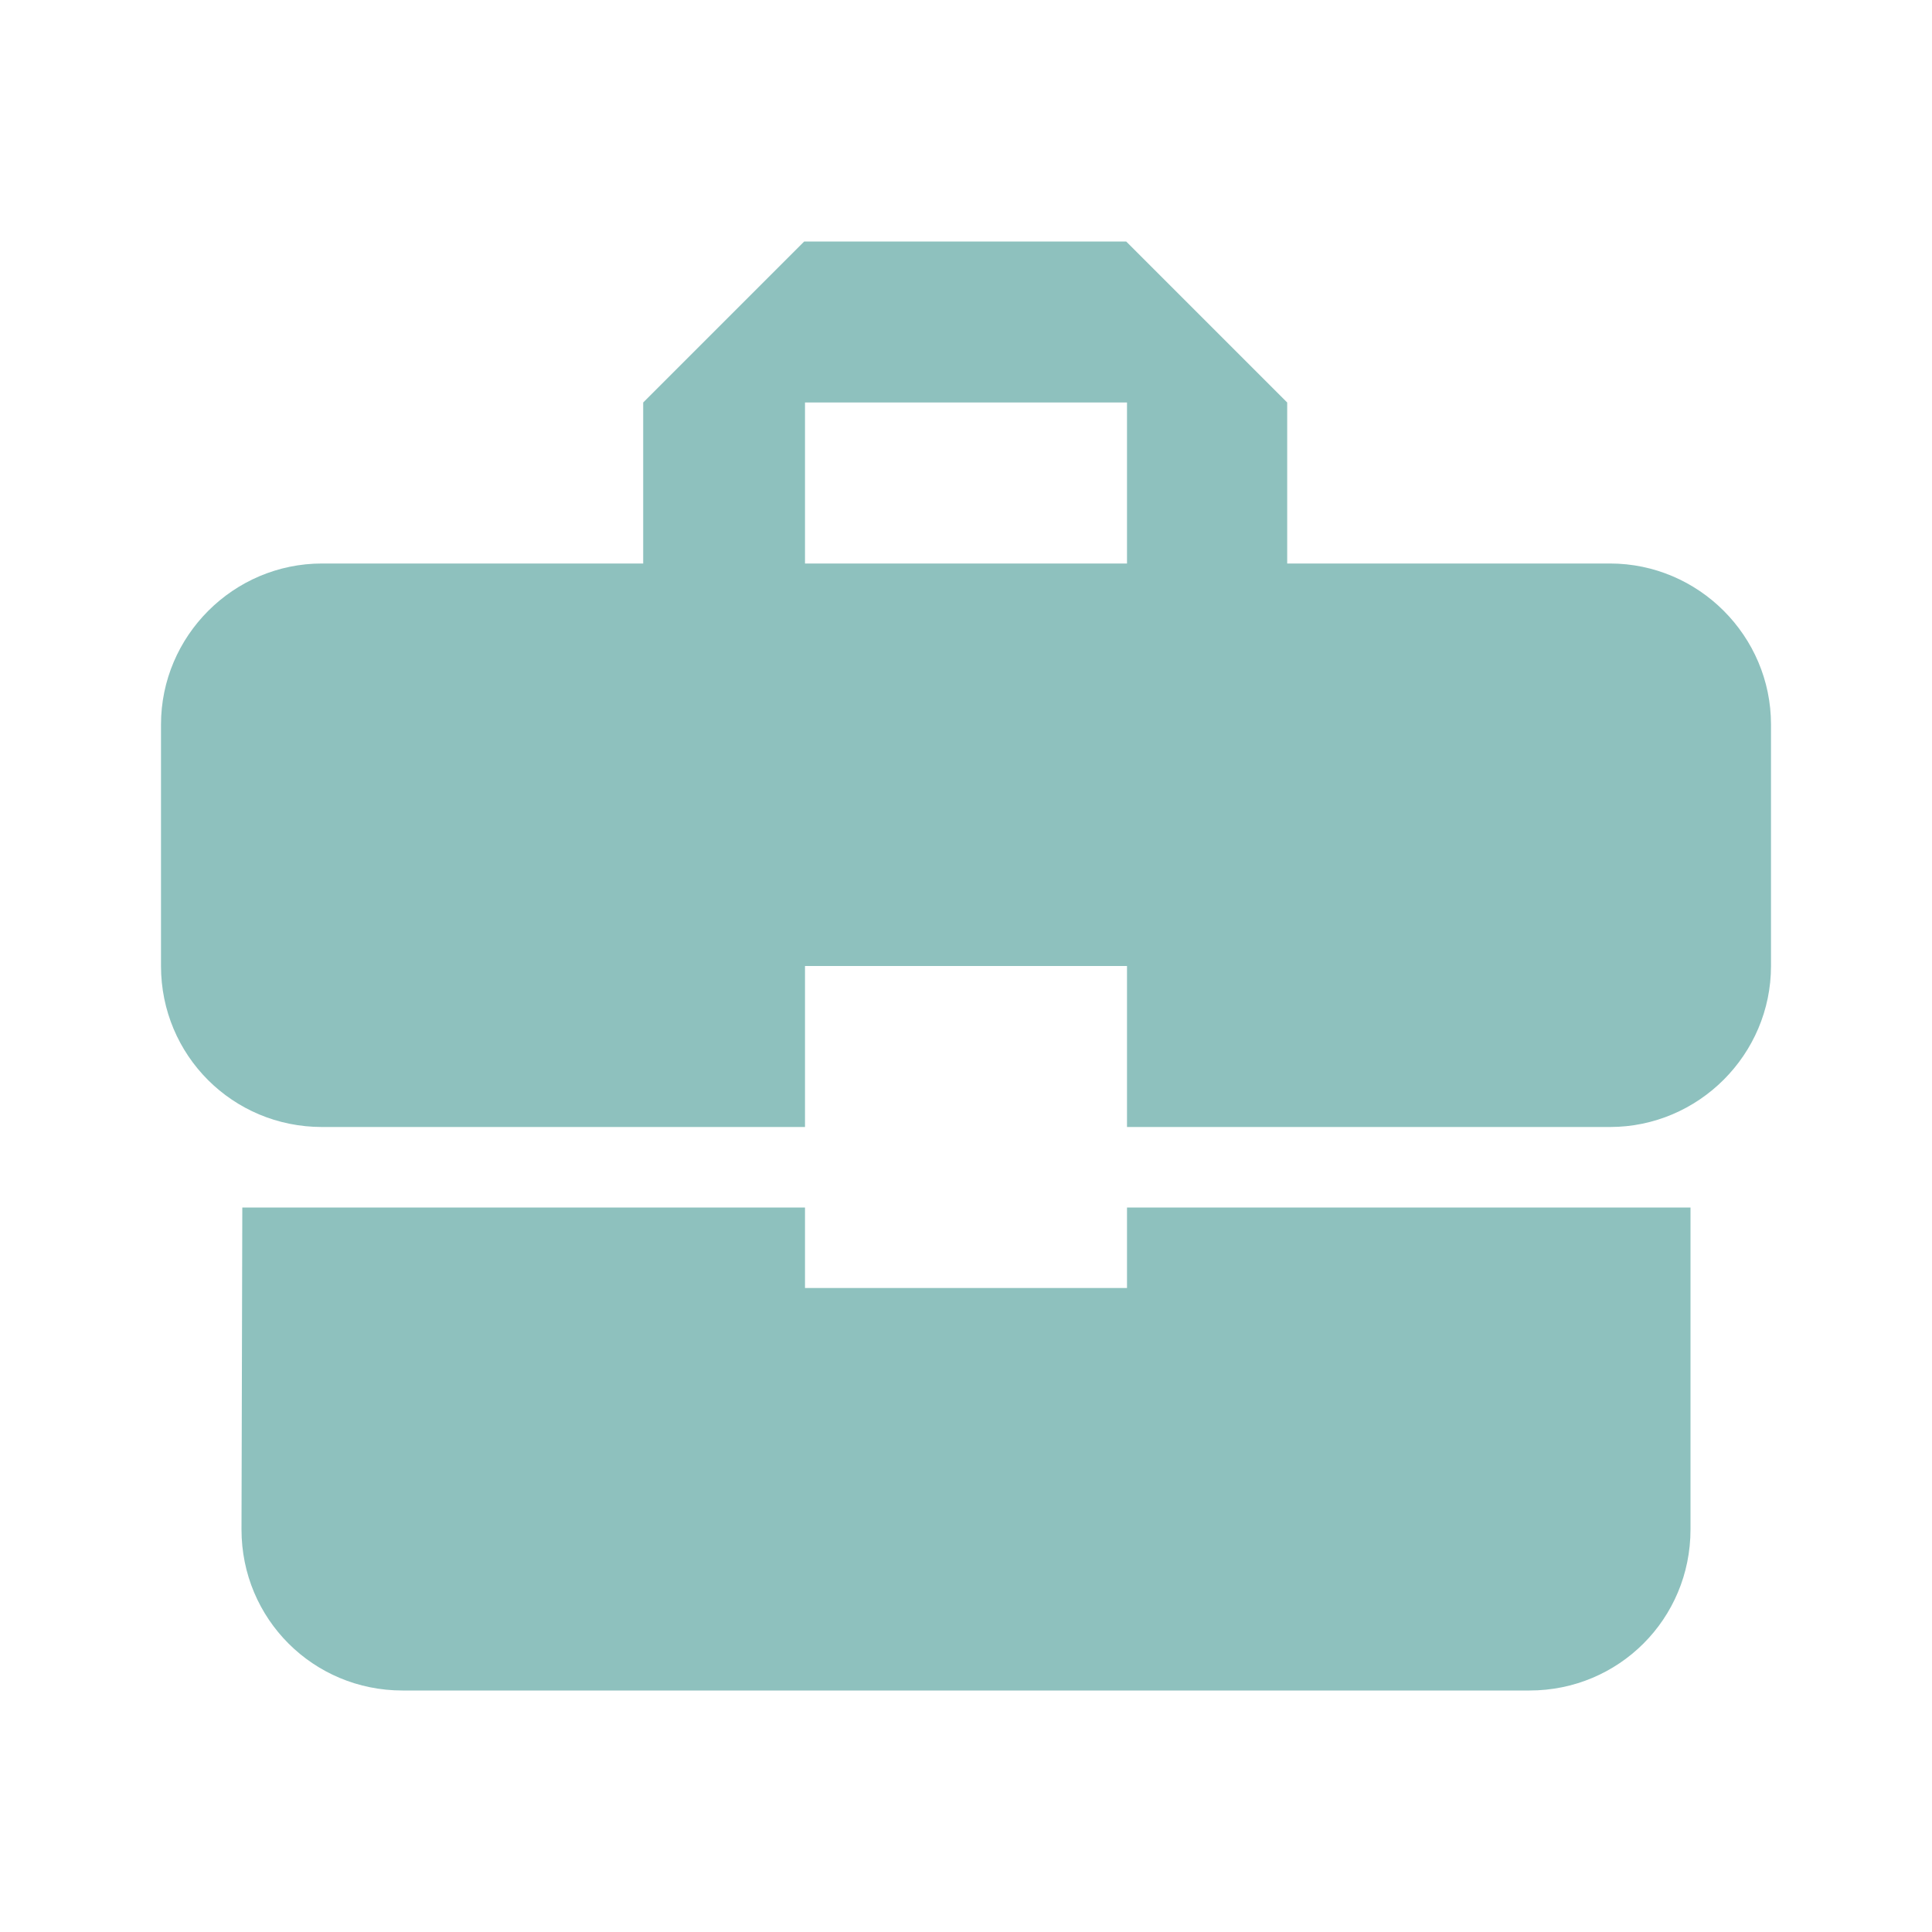
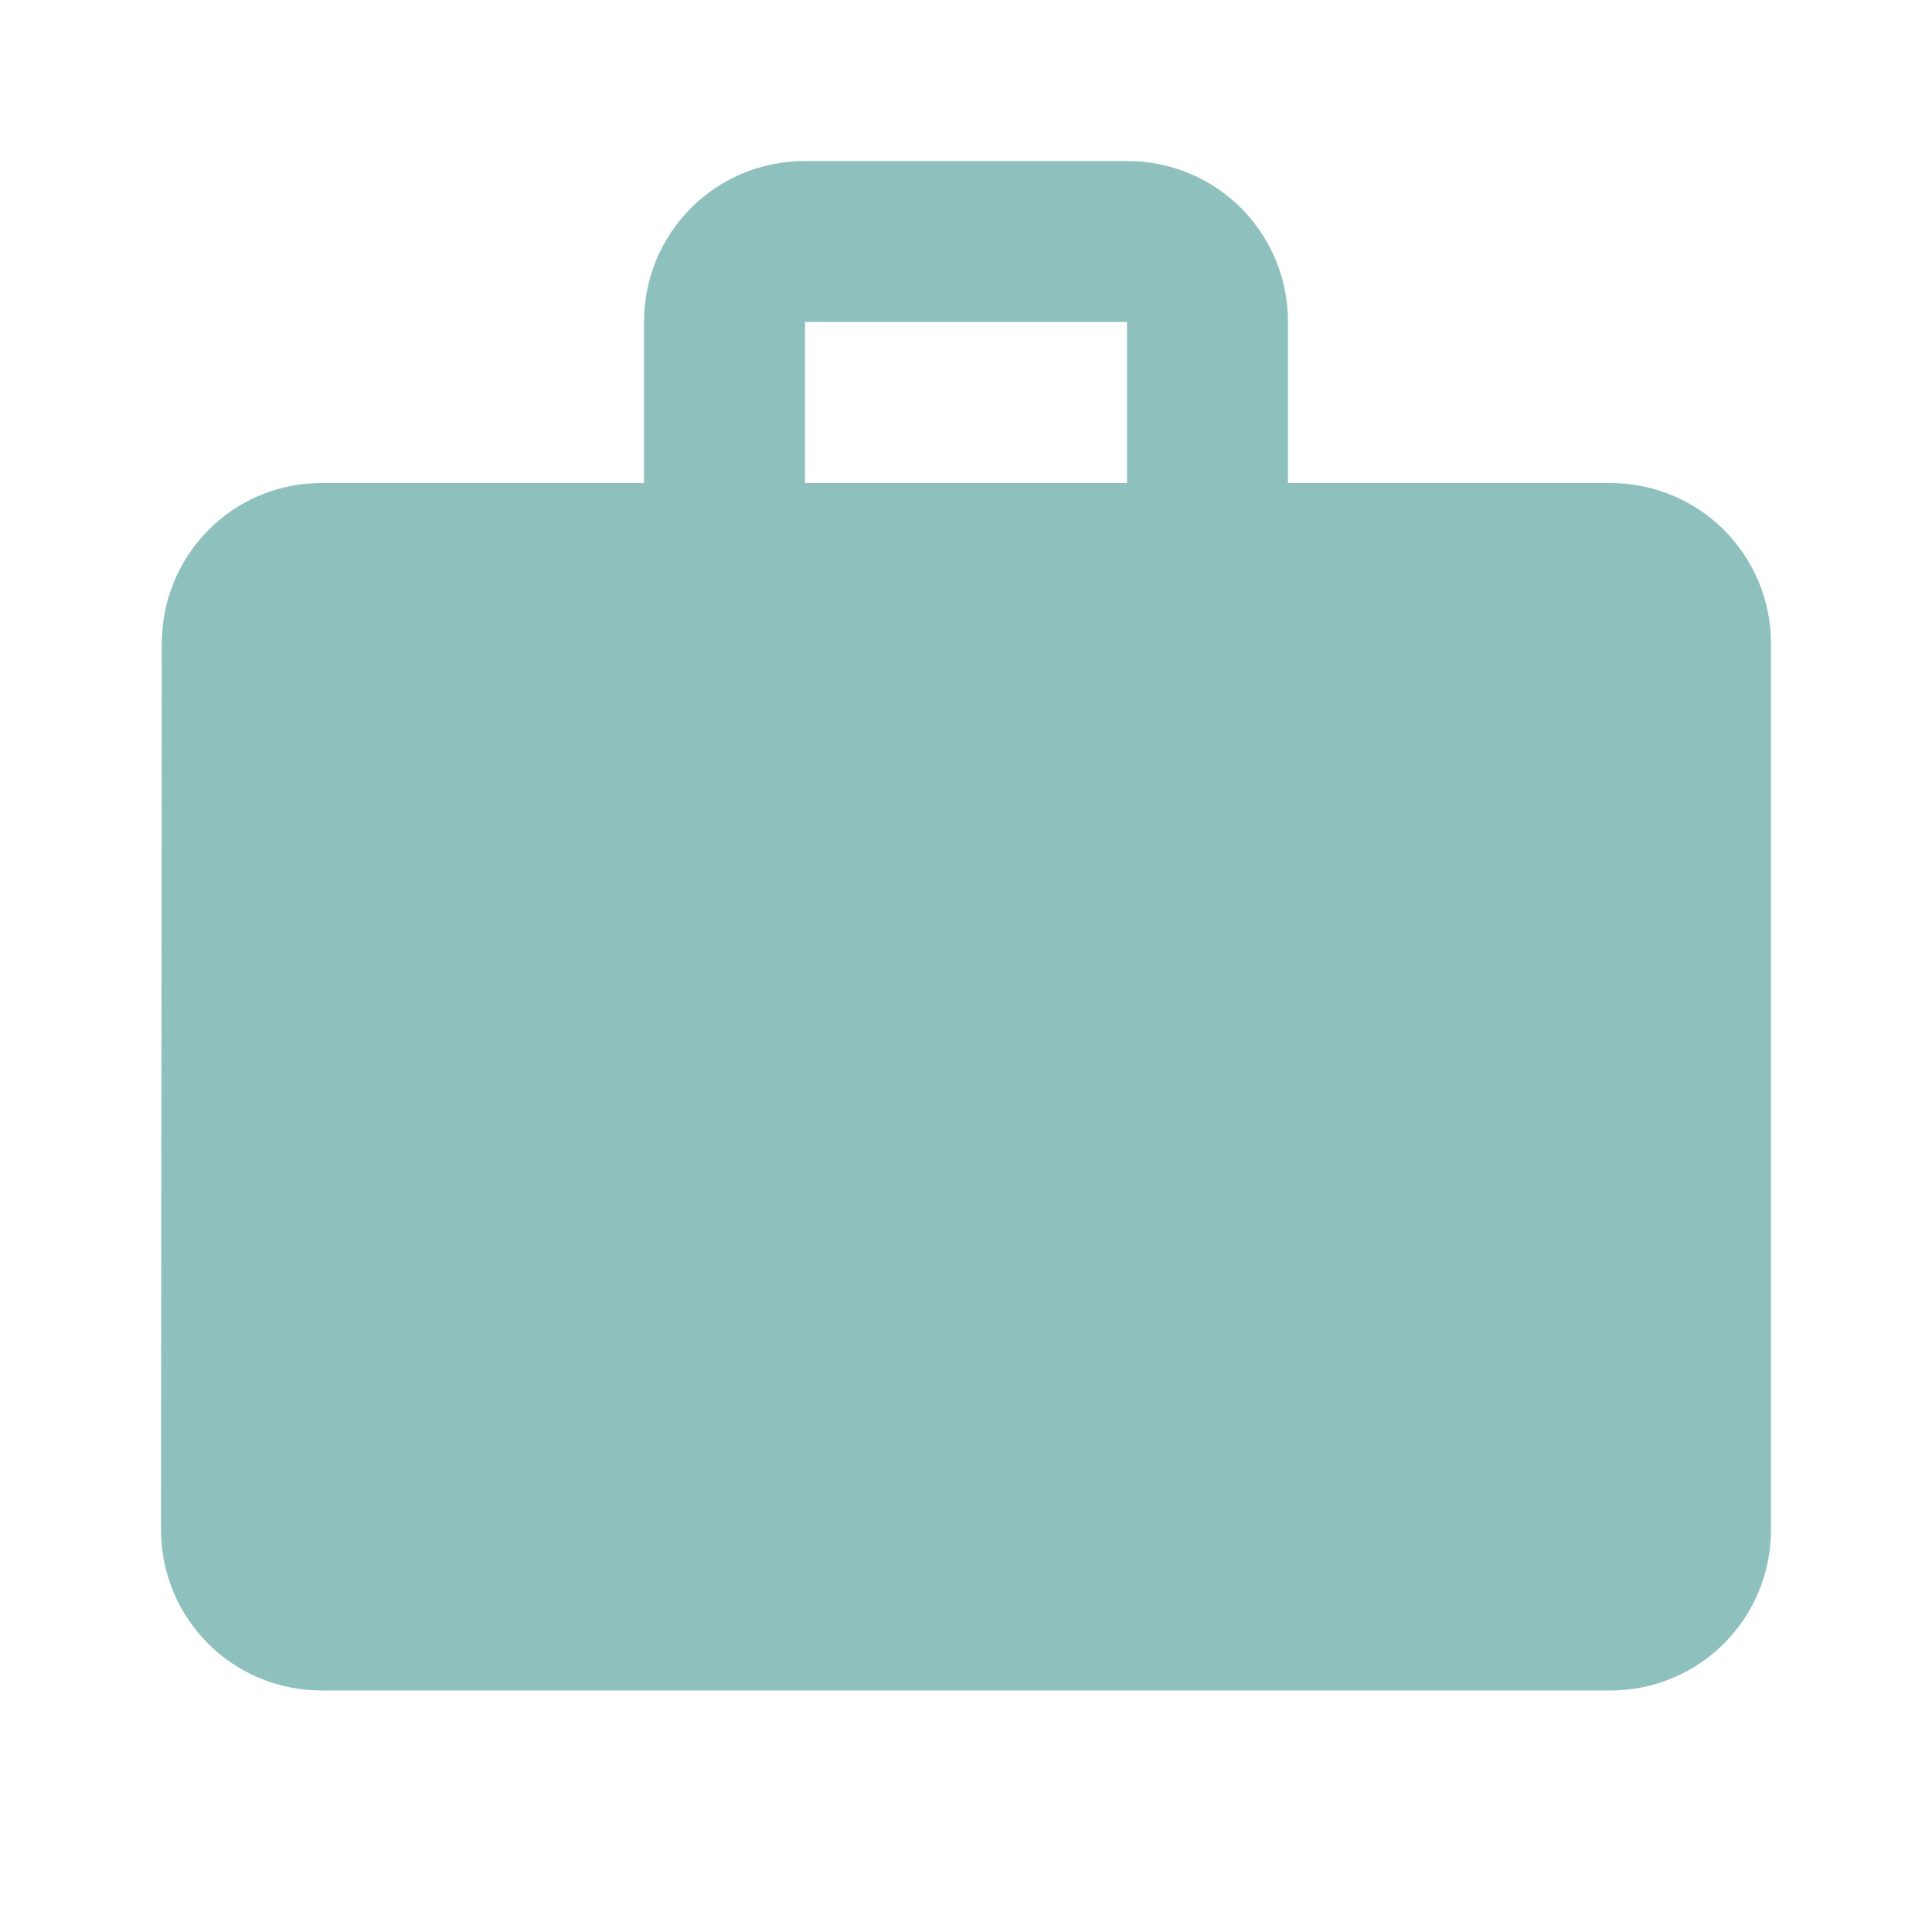
<svg xmlns="http://www.w3.org/2000/svg" fill="#8ec1be" height="24" viewBox="0 0 24 24" width="24">
-   <path d="M0 0h24v24H0zm10 5h4v2h-4zm0 0h4v2h-4z" fill="none" />
-   <path d="M10 16v-1H3.01L3 19c0 1.11.89 2 2 2h14c1.11 0 2-.89 2-2v-4h-7v1h-4zm10-9h-4.01V5l-2-2h-4l-2 2v2H4c-1.1 0-2 .9-2 2v3c0 1.11.89 2 2 2h6v-2h4v2h6c1.1 0 2-.9 2-2V9c0-1.1-.9-2-2-2zm-6 0h-4V5h4v2z" />
+   <path d="M0 0h24v24H0z" fill="none" />
+   <path d="M20 6h-4V4c0-1.11-.89-2-2-2h-4c-1.11 0-2 .89-2 2v2H4c-1.11 0-1.99.89-1.99 2L2 19c0 1.11.89 2 2 2h16c1.11 0 2-.89 2-2V8c0-1.11-.89-2-2-2zm-6 0h-4V4h4v2z" />
</svg>
